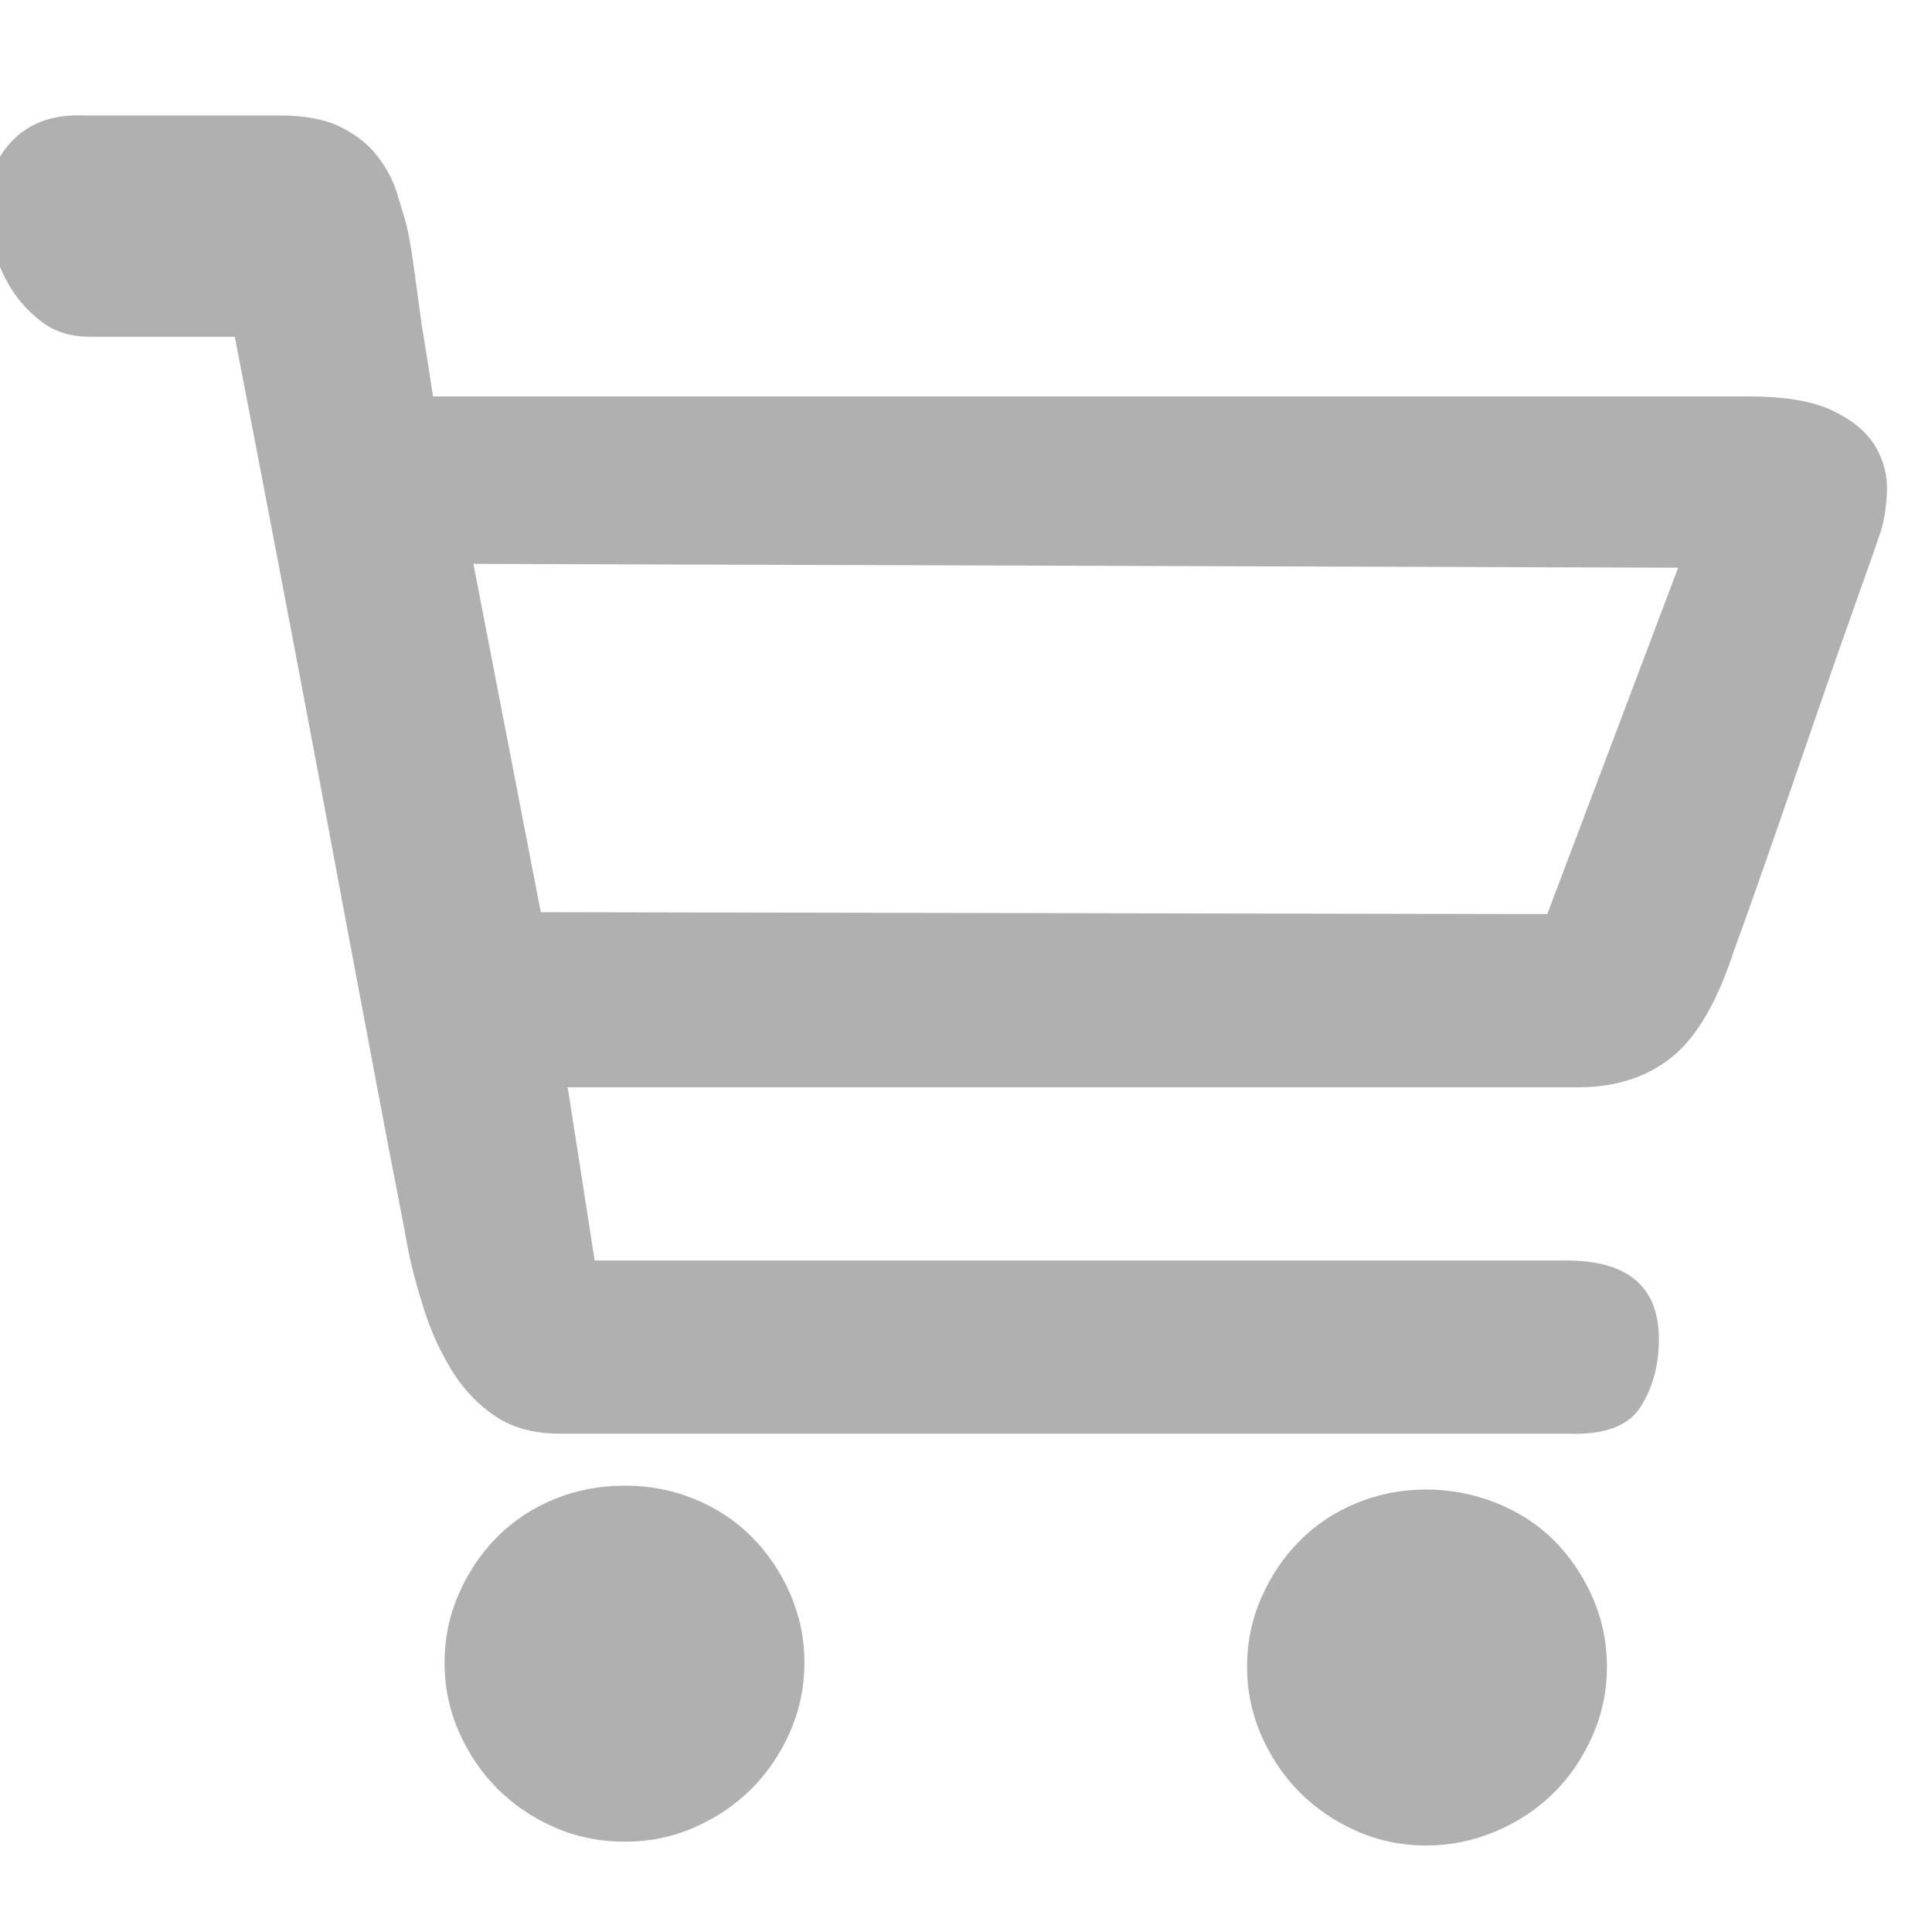
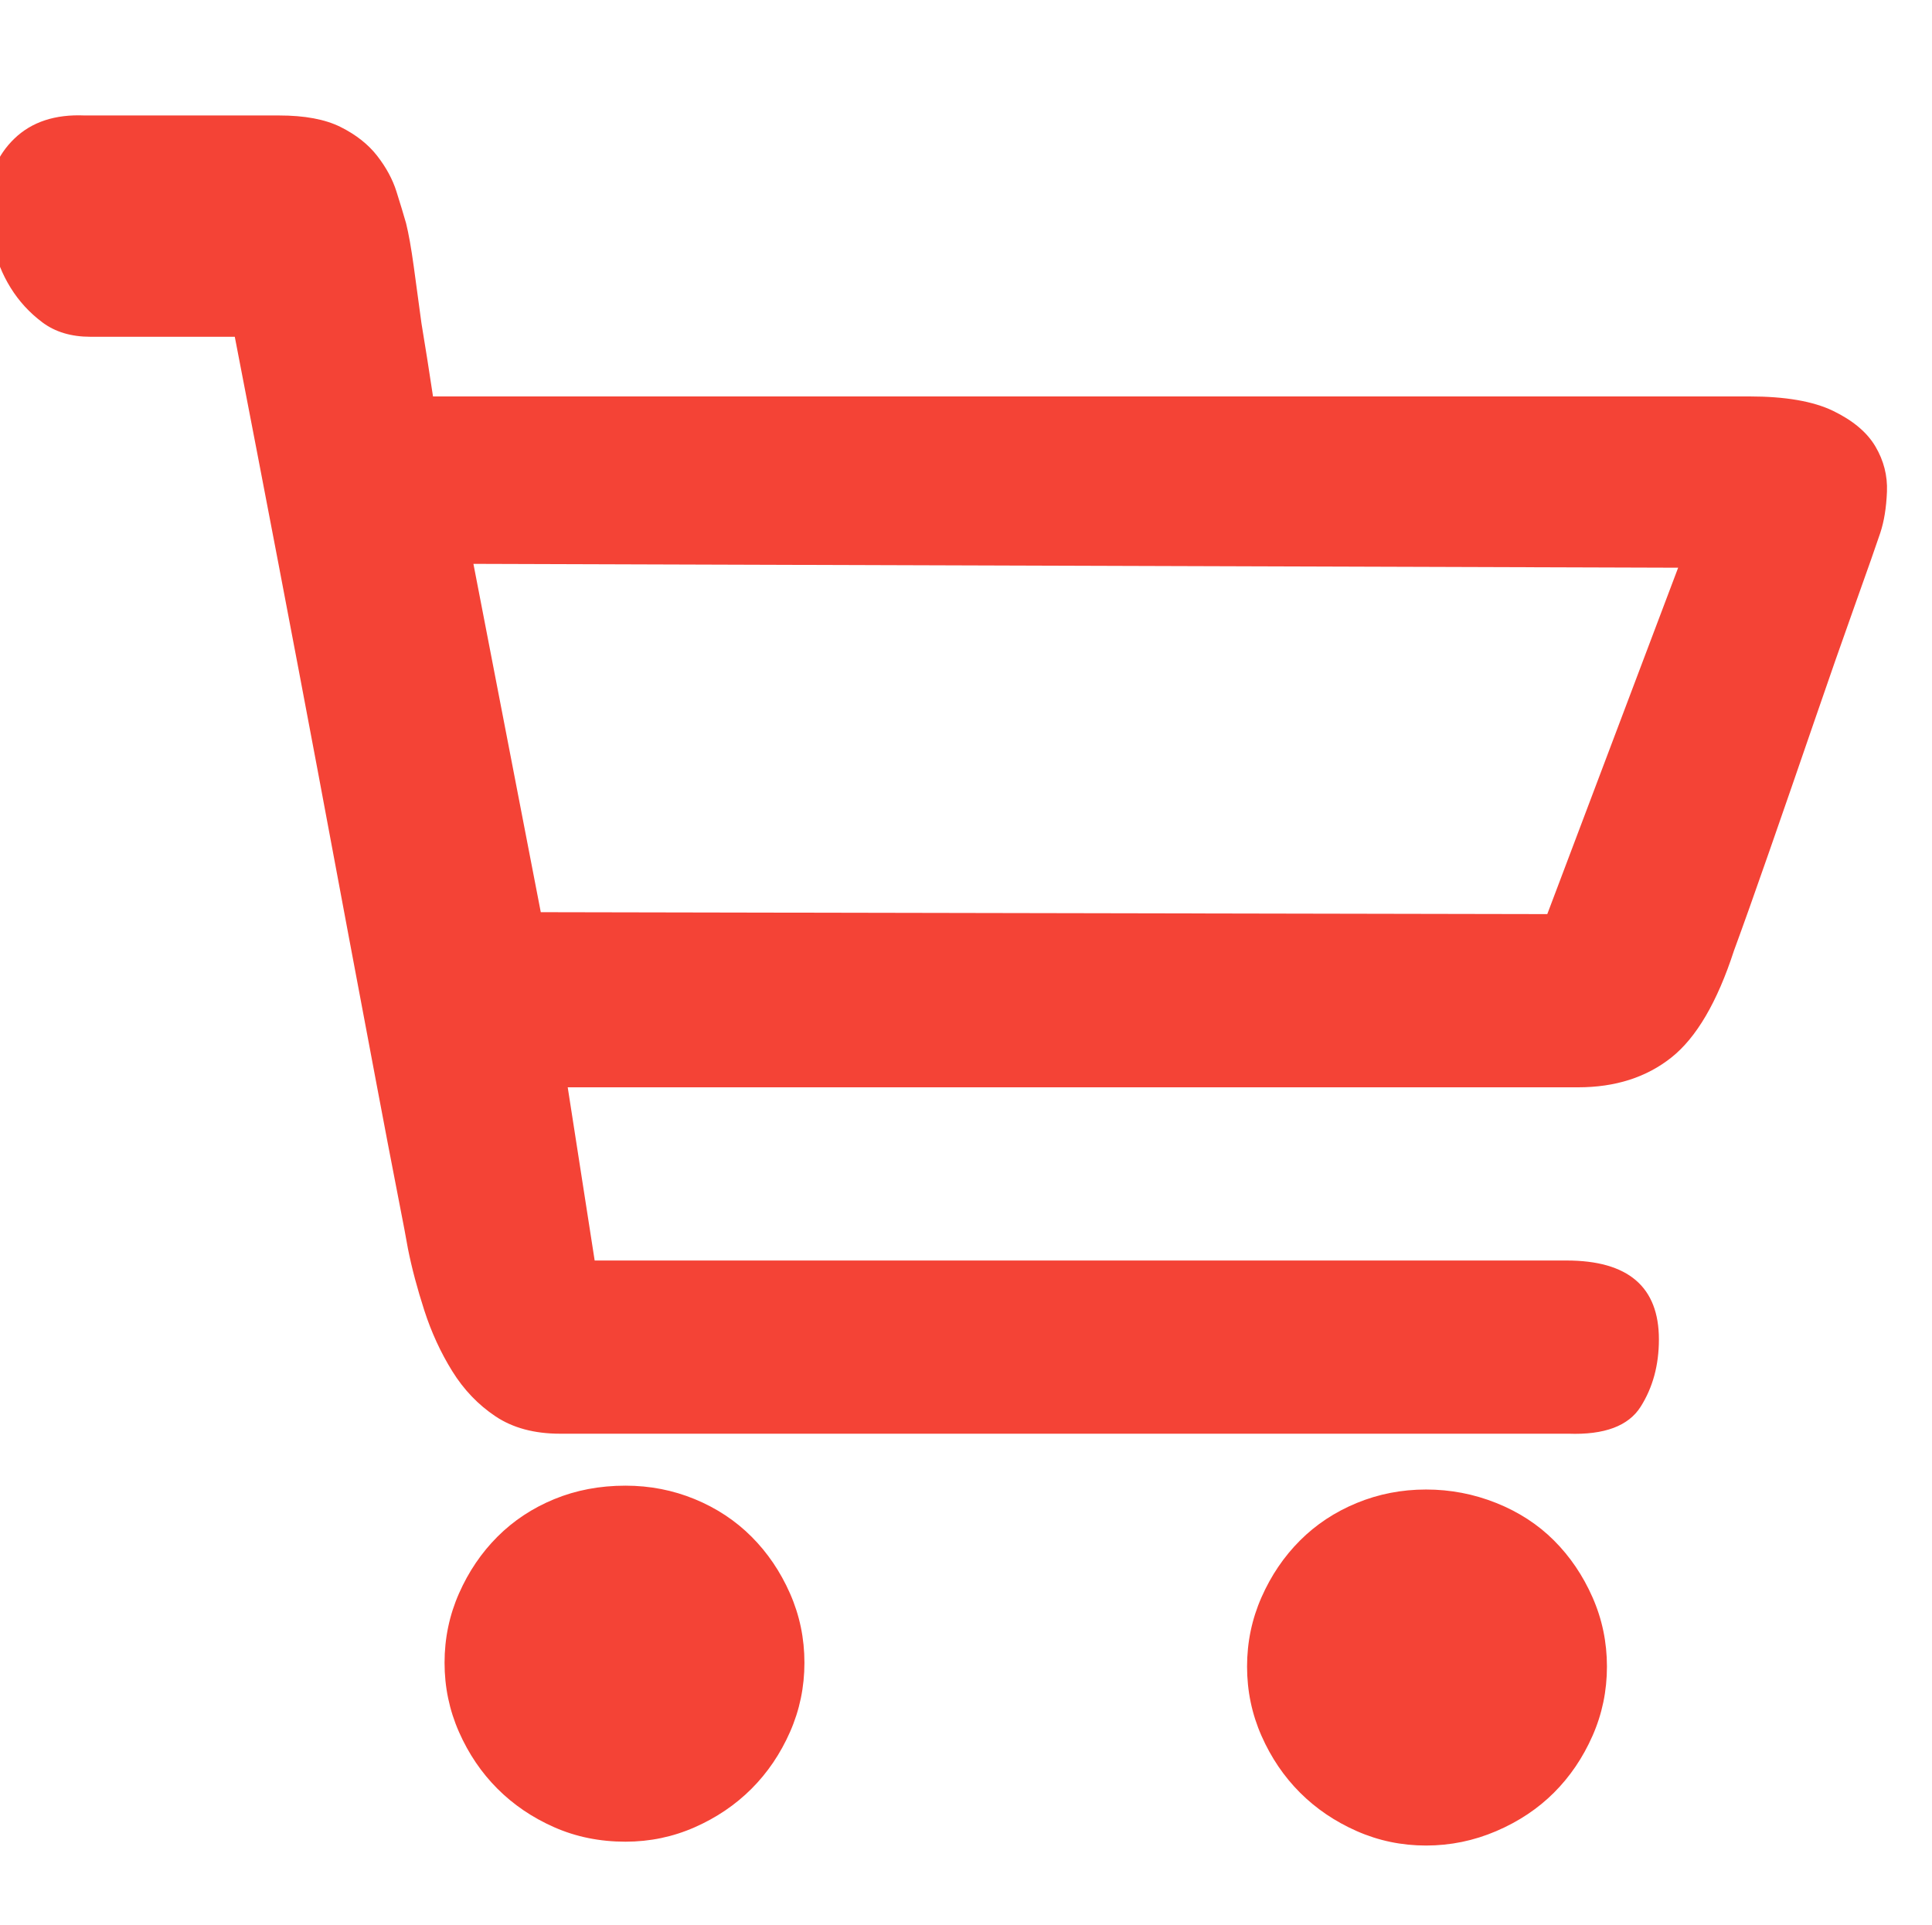
<svg xmlns="http://www.w3.org/2000/svg" t="1645522787823" class="icon" viewBox="0 0 1028 1024" version="1.1" p-id="5008" width="32.125" height="32">
  <defs>
    <style type="text/css" />
  </defs>
-   <path d="M332.8 790.528q19.456 0 36.864 7.168t30.208 19.968 20.48 30.208 7.68 36.864-7.68 36.864-20.48 30.208-30.208 20.48-36.864 7.68q-20.48 0-37.888-7.68t-30.208-20.48-20.48-30.208-7.68-36.864 7.68-36.864 20.48-30.208 30.208-19.968 37.888-7.168zM758.784 792.576q19.456 0 37.376 7.168t30.72 19.968 20.48 30.208 7.68 36.864-7.68 36.864-20.48 30.208-30.72 20.48-37.376 7.68-36.864-7.68-30.208-20.48-20.48-30.208-7.68-36.864 7.68-36.864 20.48-30.208 30.208-19.968 36.864-7.168zM930.816 210.944q28.672 0 44.544 7.68t22.528 18.944 6.144 24.064-3.584 22.016-13.312 37.888-22.016 62.976-23.552 68.096-18.944 53.248q-13.312 40.96-33.28 56.832t-49.664 15.872l-35.84 0-65.536 0-86.016 0-96.256 0-253.952 0 14.336 92.16 517.12 0q49.152 0 49.152 41.984 0 20.48-9.728 35.84t-38.4 14.336l-49.152 0-94.208 0-118.784 0-119.808 0-99.328 0-55.296 0q-20.48 0-34.304-9.216t-23.04-24.064-14.848-32.256-8.704-32.768q-1.024-6.144-5.632-29.696t-11.264-58.88-14.848-78.848-16.384-87.552q-19.456-103.424-44.032-230.4l-76.8 0q-15.36 0-25.6-7.68t-16.896-18.432-9.216-23.04-2.56-22.528q0-20.48 13.824-33.792t37.376-12.288l103.424 0q20.48 0 32.768 6.144t19.456 15.36 10.24 18.944 5.12 16.896q2.048 8.192 4.096 23.04t4.096 30.208q3.072 18.432 6.144 38.912l700.416 0zM892.928 302.08l-641.024-2.048 35.84 185.344 535.552 1.024z" p-id="5009" fill="#b0b0b0" />
+   <path d="M332.8 790.528q19.456 0 36.864 7.168t30.208 19.968 20.48 30.208 7.68 36.864-7.68 36.864-20.48 30.208-30.208 20.48-36.864 7.68q-20.48 0-37.888-7.68t-30.208-20.48-20.48-30.208-7.68-36.864 7.68-36.864 20.48-30.208 30.208-19.968 37.888-7.168zM758.784 792.576q19.456 0 37.376 7.168t30.72 19.968 20.48 30.208 7.68 36.864-7.68 36.864-20.48 30.208-30.72 20.48-37.376 7.68-36.864-7.68-30.208-20.48-20.48-30.208-7.68-36.864 7.68-36.864 20.48-30.208 30.208-19.968 36.864-7.168zM930.816 210.944q28.672 0 44.544 7.68t22.528 18.944 6.144 24.064-3.584 22.016-13.312 37.888-22.016 62.976-23.552 68.096-18.944 53.248q-13.312 40.96-33.28 56.832t-49.664 15.872l-35.84 0-65.536 0-86.016 0-96.256 0-253.952 0 14.336 92.16 517.12 0q49.152 0 49.152 41.984 0 20.48-9.728 35.84t-38.4 14.336l-49.152 0-94.208 0-118.784 0-119.808 0-99.328 0-55.296 0q-20.48 0-34.304-9.216t-23.04-24.064-14.848-32.256-8.704-32.768q-1.024-6.144-5.632-29.696t-11.264-58.88-14.848-78.848-16.384-87.552q-19.456-103.424-44.032-230.4l-76.8 0q-15.36 0-25.6-7.68t-16.896-18.432-9.216-23.04-2.56-22.528q0-20.48 13.824-33.792t37.376-12.288l103.424 0q20.48 0 32.768 6.144t19.456 15.36 10.24 18.944 5.12 16.896q2.048 8.192 4.096 23.04t4.096 30.208q3.072 18.432 6.144 38.912l700.416 0zM892.928 302.08l-641.024-2.048 35.84 185.344 535.552 1.024z" p-id="5009" fill="#f44336" />
</svg>
